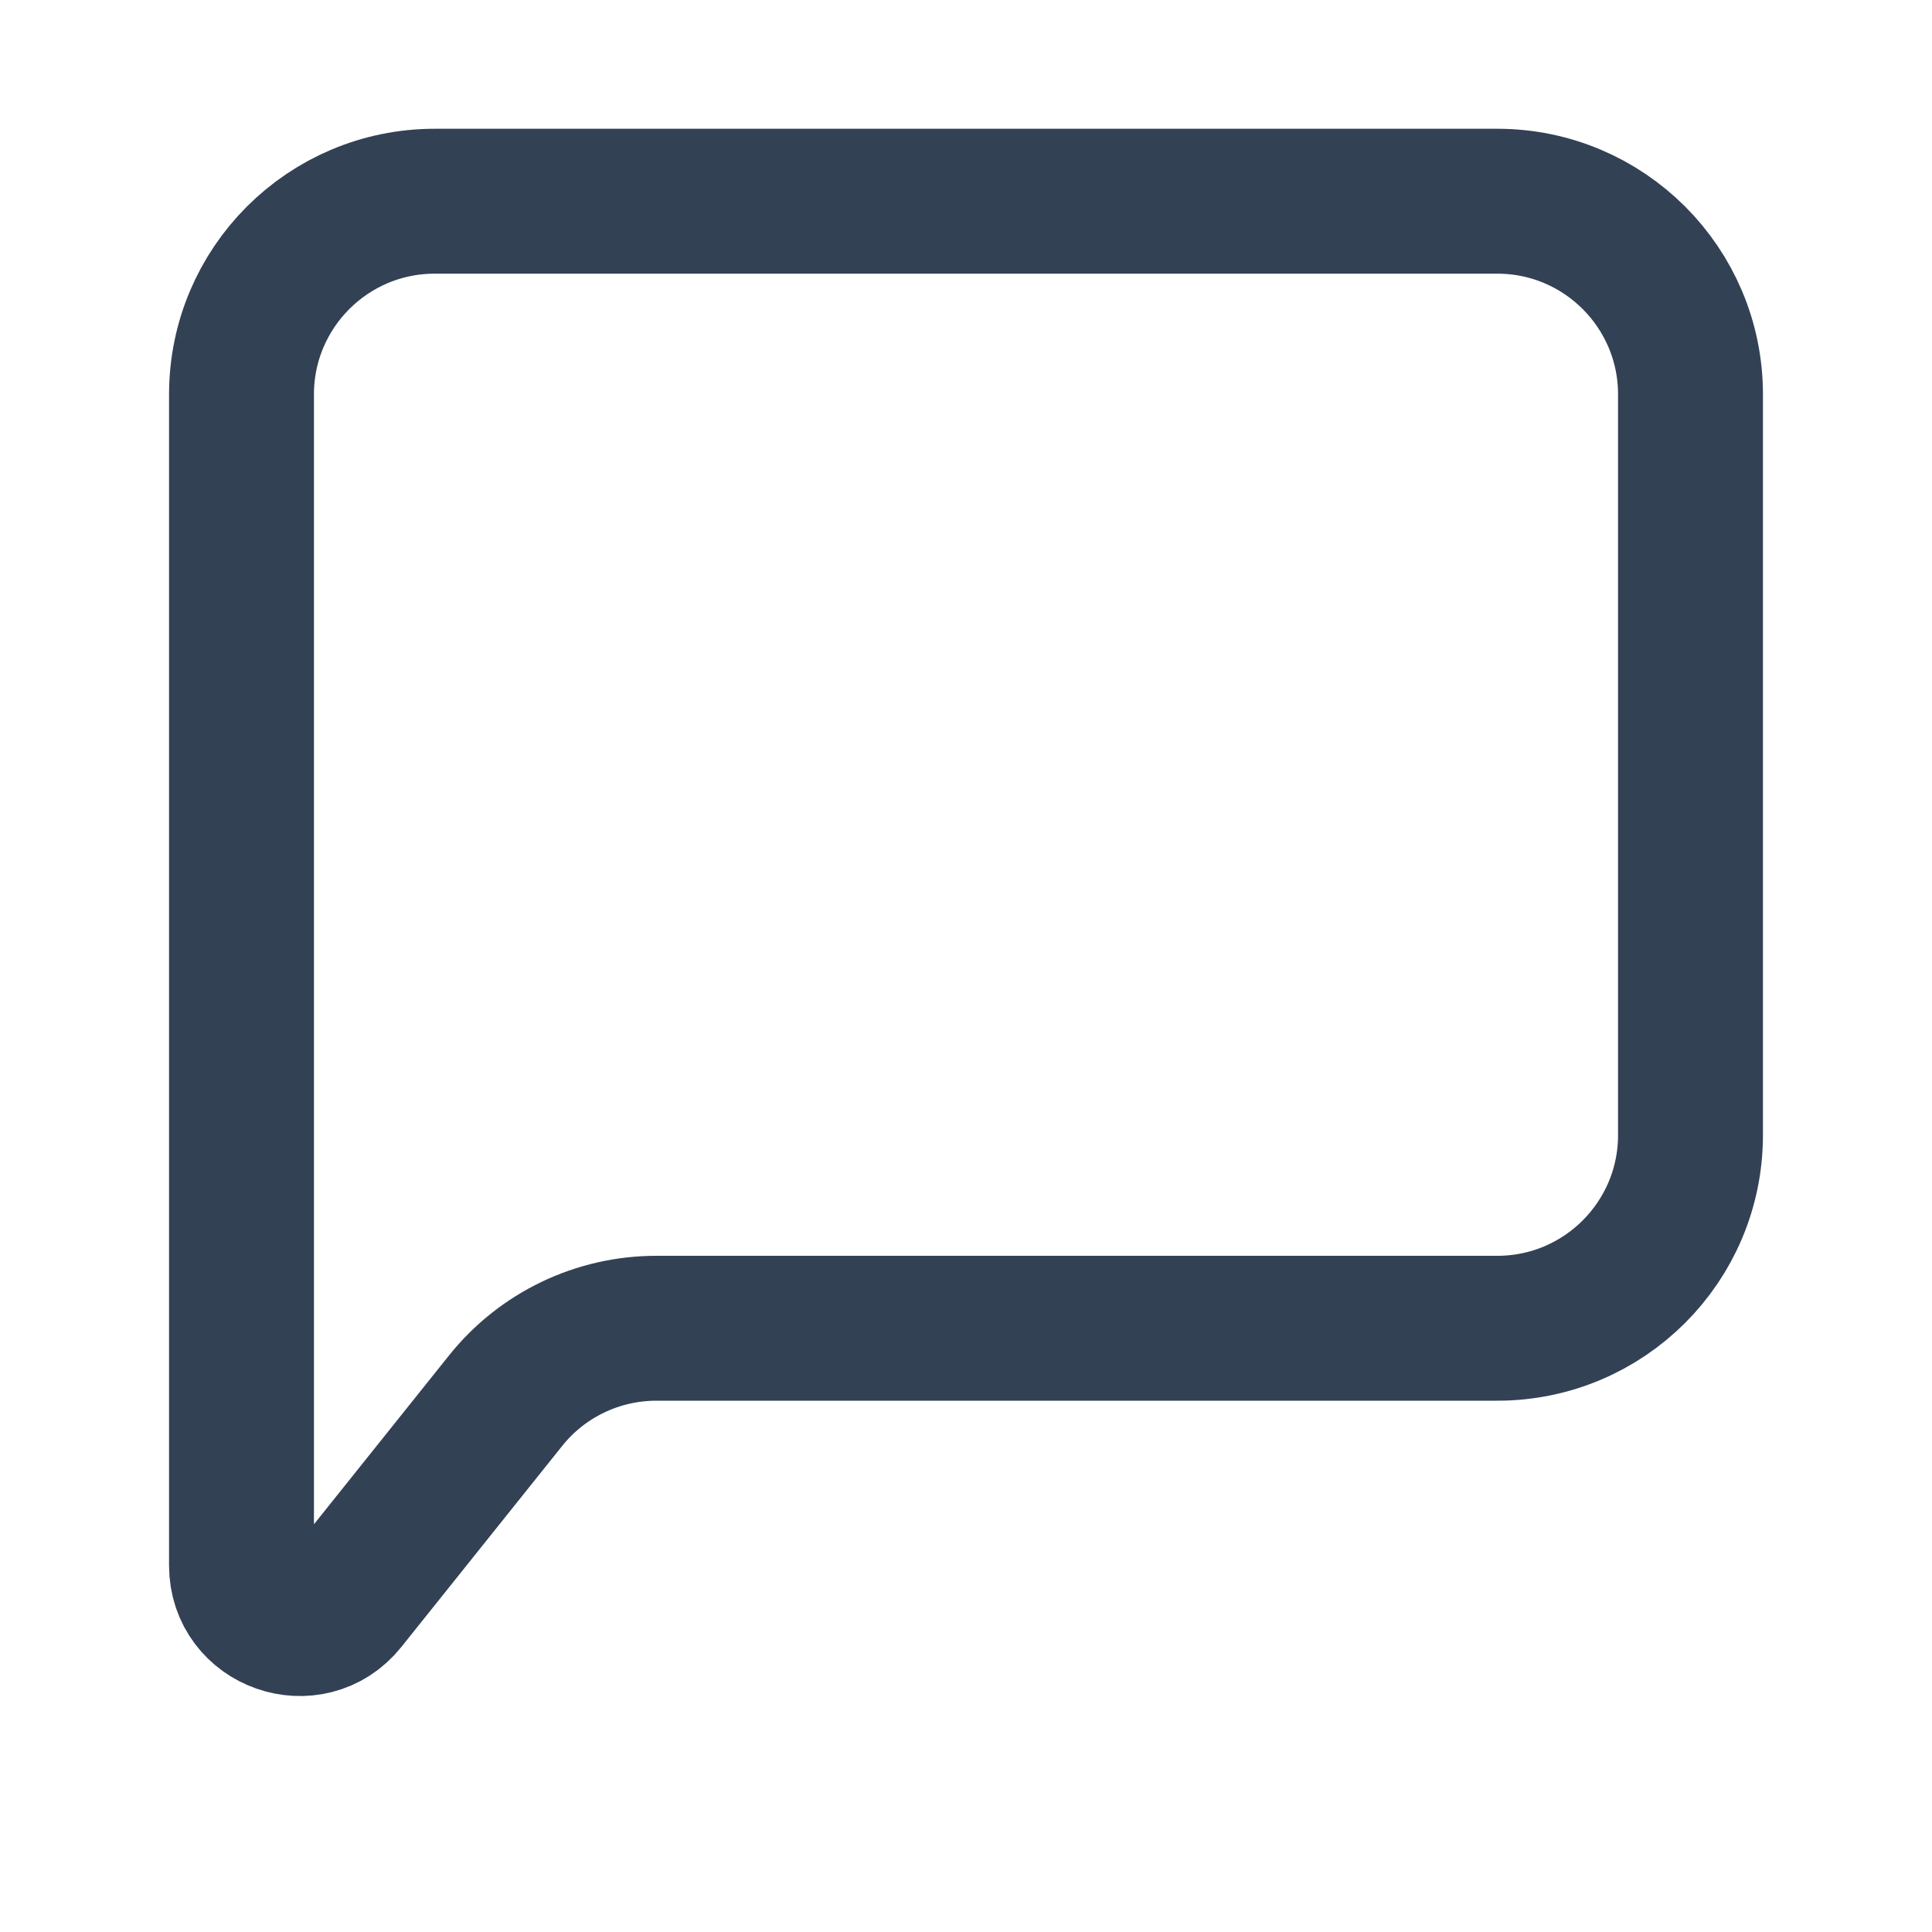
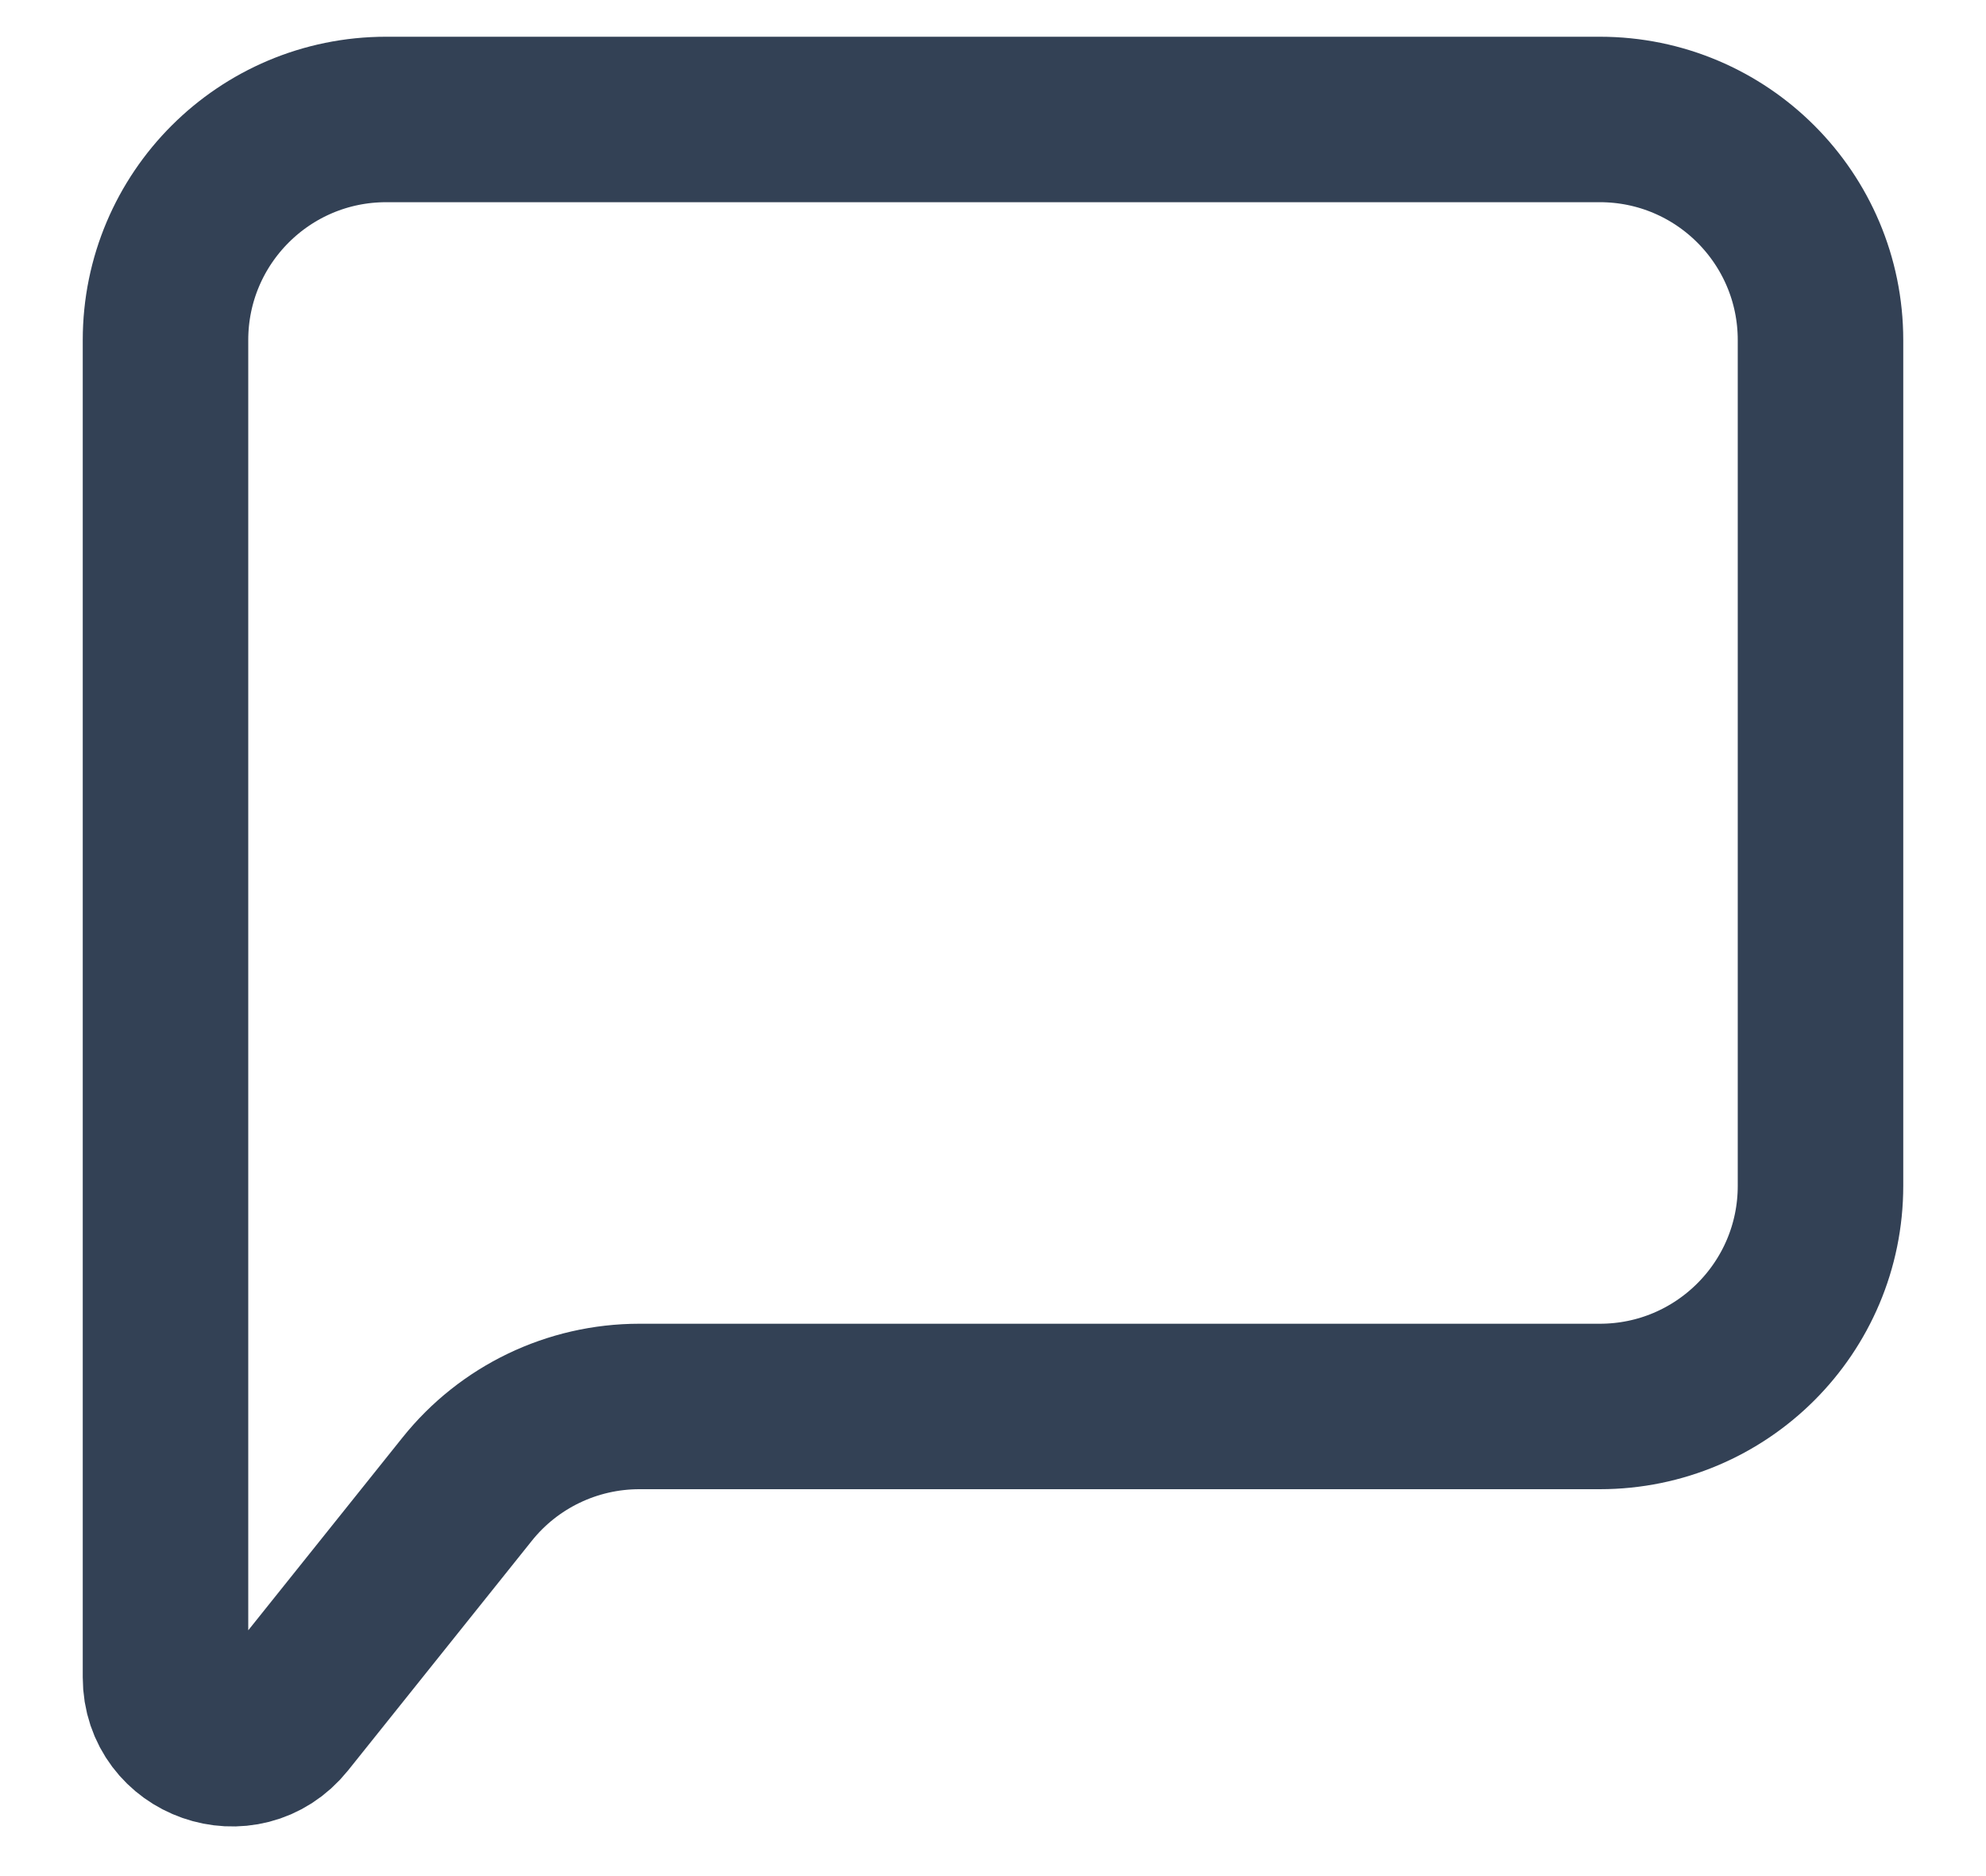
- <svg xmlns="http://www.w3.org/2000/svg" width="20" height="20" viewBox="0 0 20 20" fill="none">
-   <path d="M2.5 16.206V4.083C2.5 2.979 3.395 2.083 4.5 2.083H15.5C16.605 2.083 17.5 2.979 17.5 4.083V11.75C17.5 12.854 16.605 13.75 15.5 13.75H6.795C6.187 13.75 5.612 14.026 5.233 14.501L3.569 16.581C3.214 17.024 2.5 16.773 2.5 16.206Z" stroke="#334155" stroke-width="1.5" />
+ <svg xmlns="http://www.w3.org/2000/svg" width="18" height="17" viewBox="0 0 18 17" fill="none">
+   <path d="M1.5 15.206V3.083C1.5 1.979 2.395 1.083 3.5 1.083H14.5C15.605 1.083 16.5 1.979 16.5 3.083V10.75C16.5 11.854 15.605 12.75 14.5 12.75H5.795C5.187 12.75 4.612 13.026 4.233 13.501L2.569 15.581C2.214 16.024 1.5 15.773 1.5 15.206Z" stroke="#334155" stroke-width="1.5" />
</svg>
